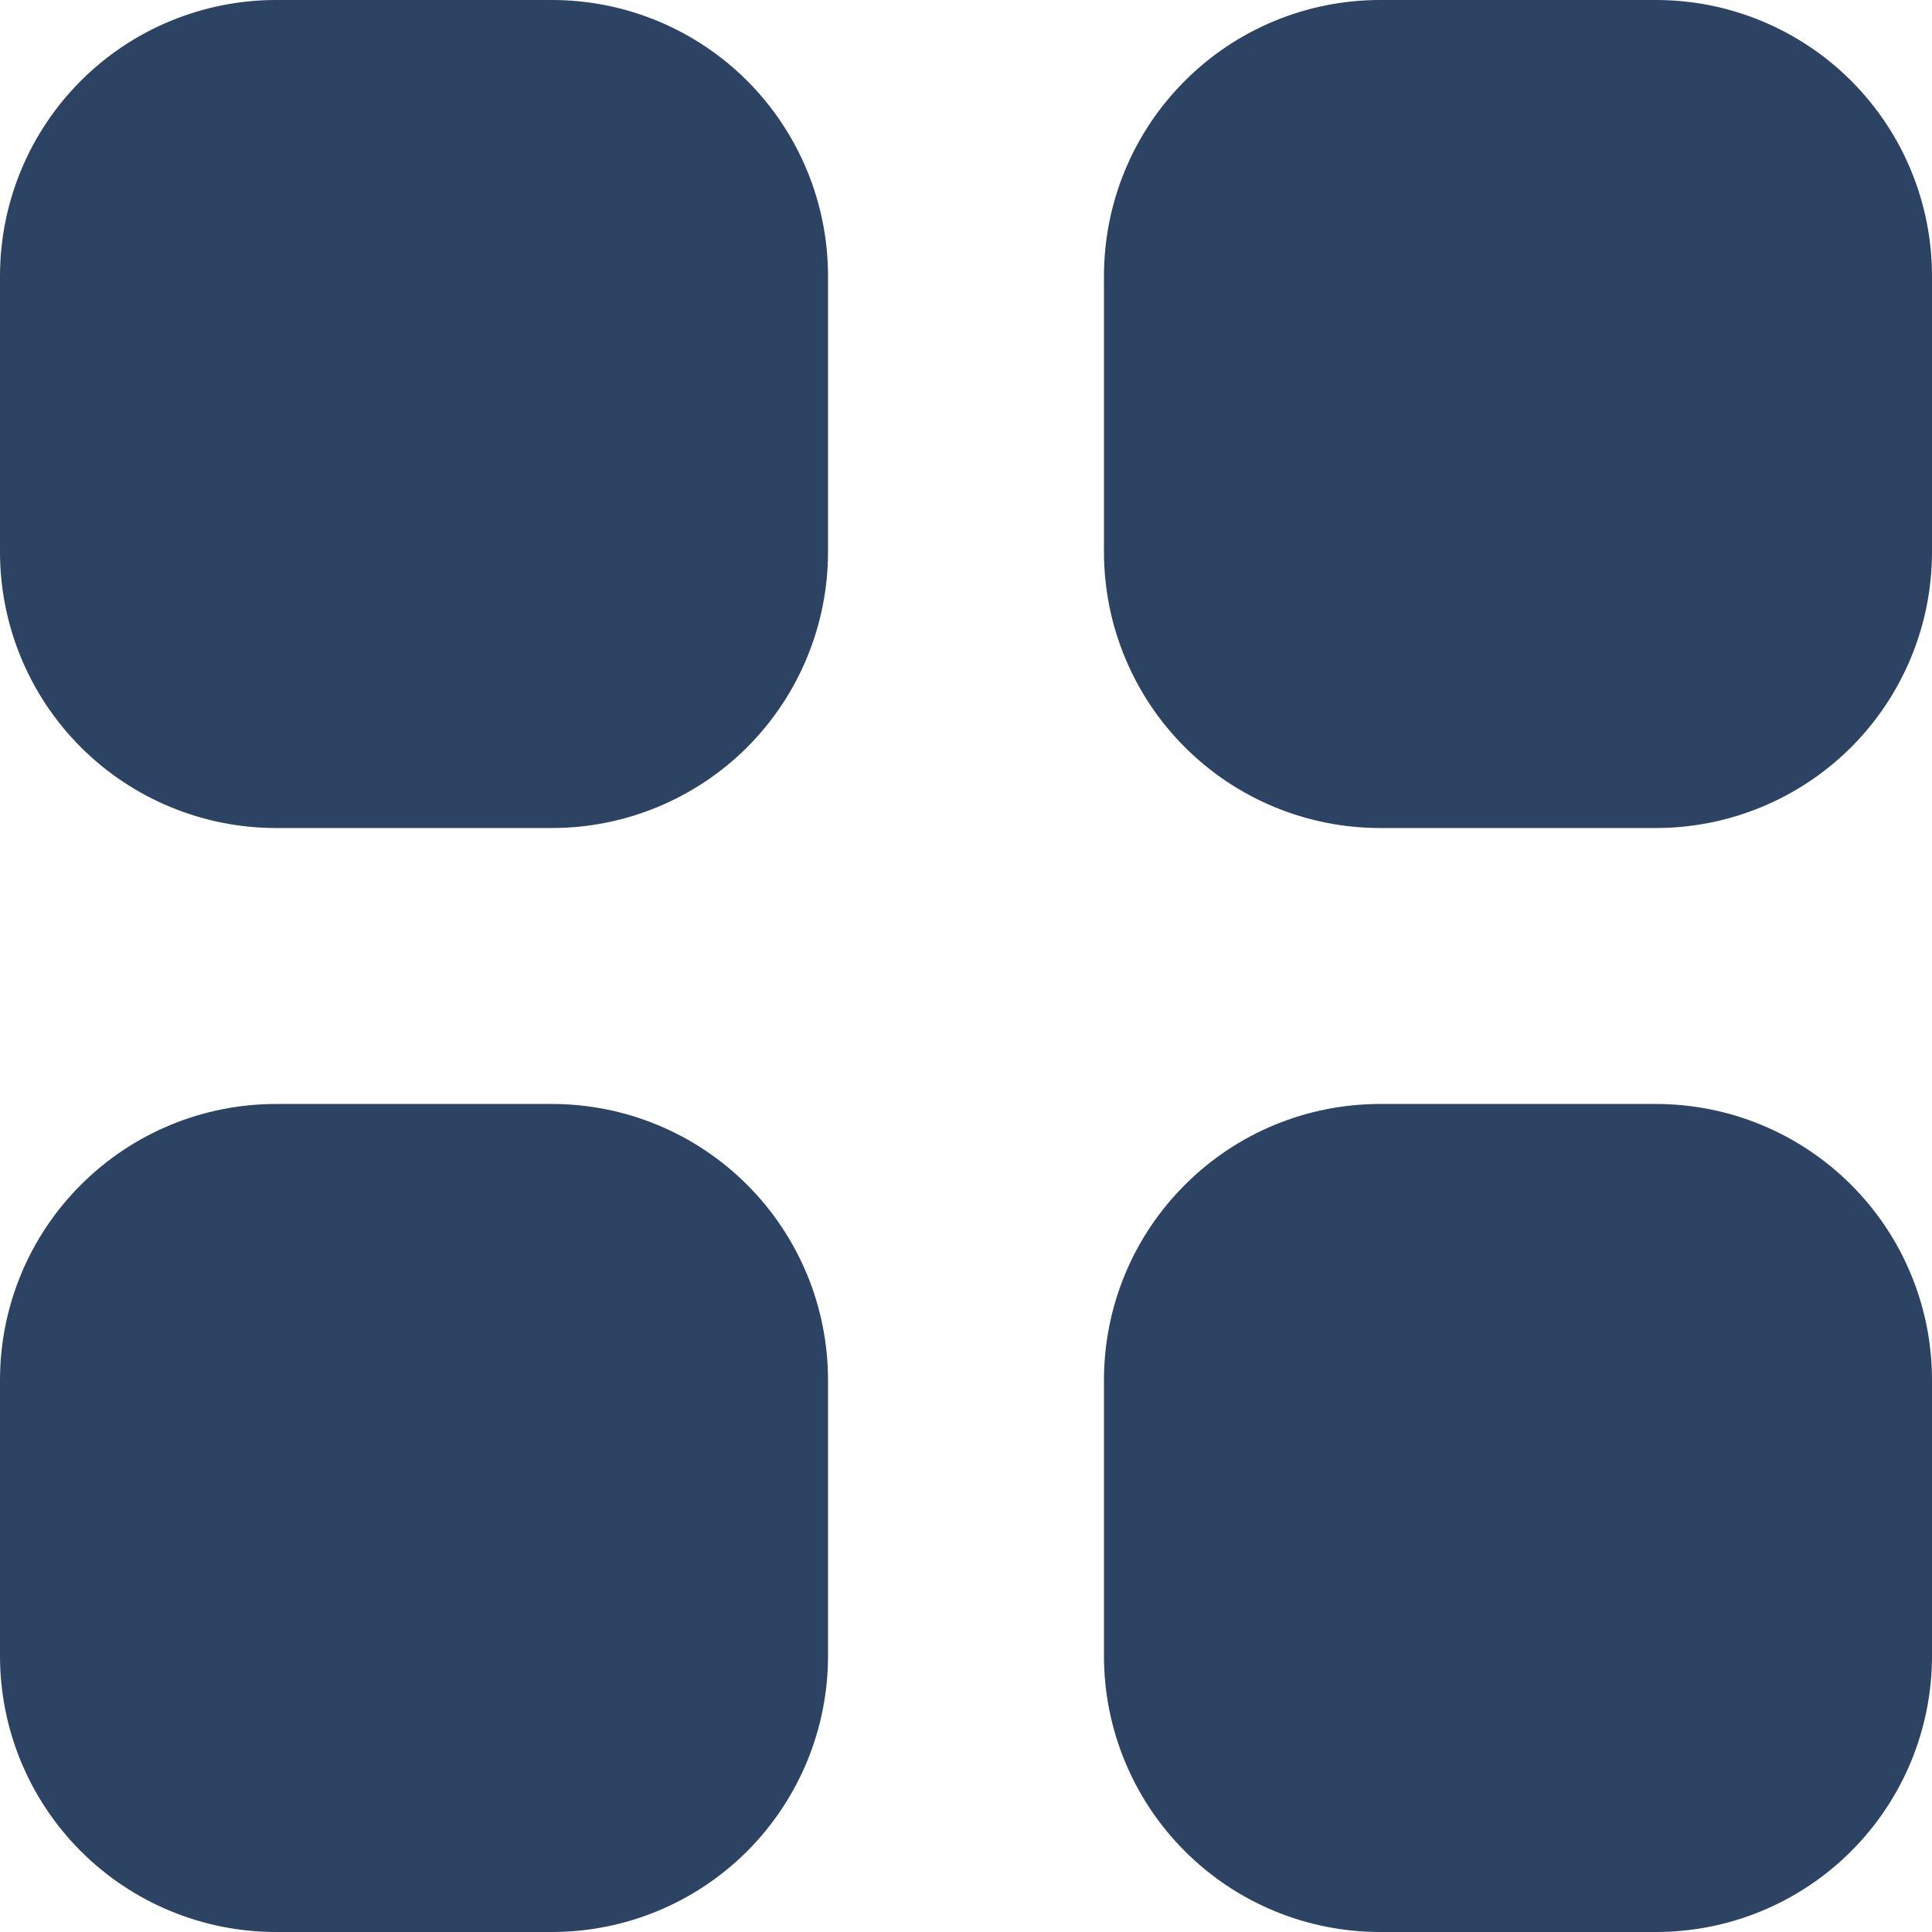
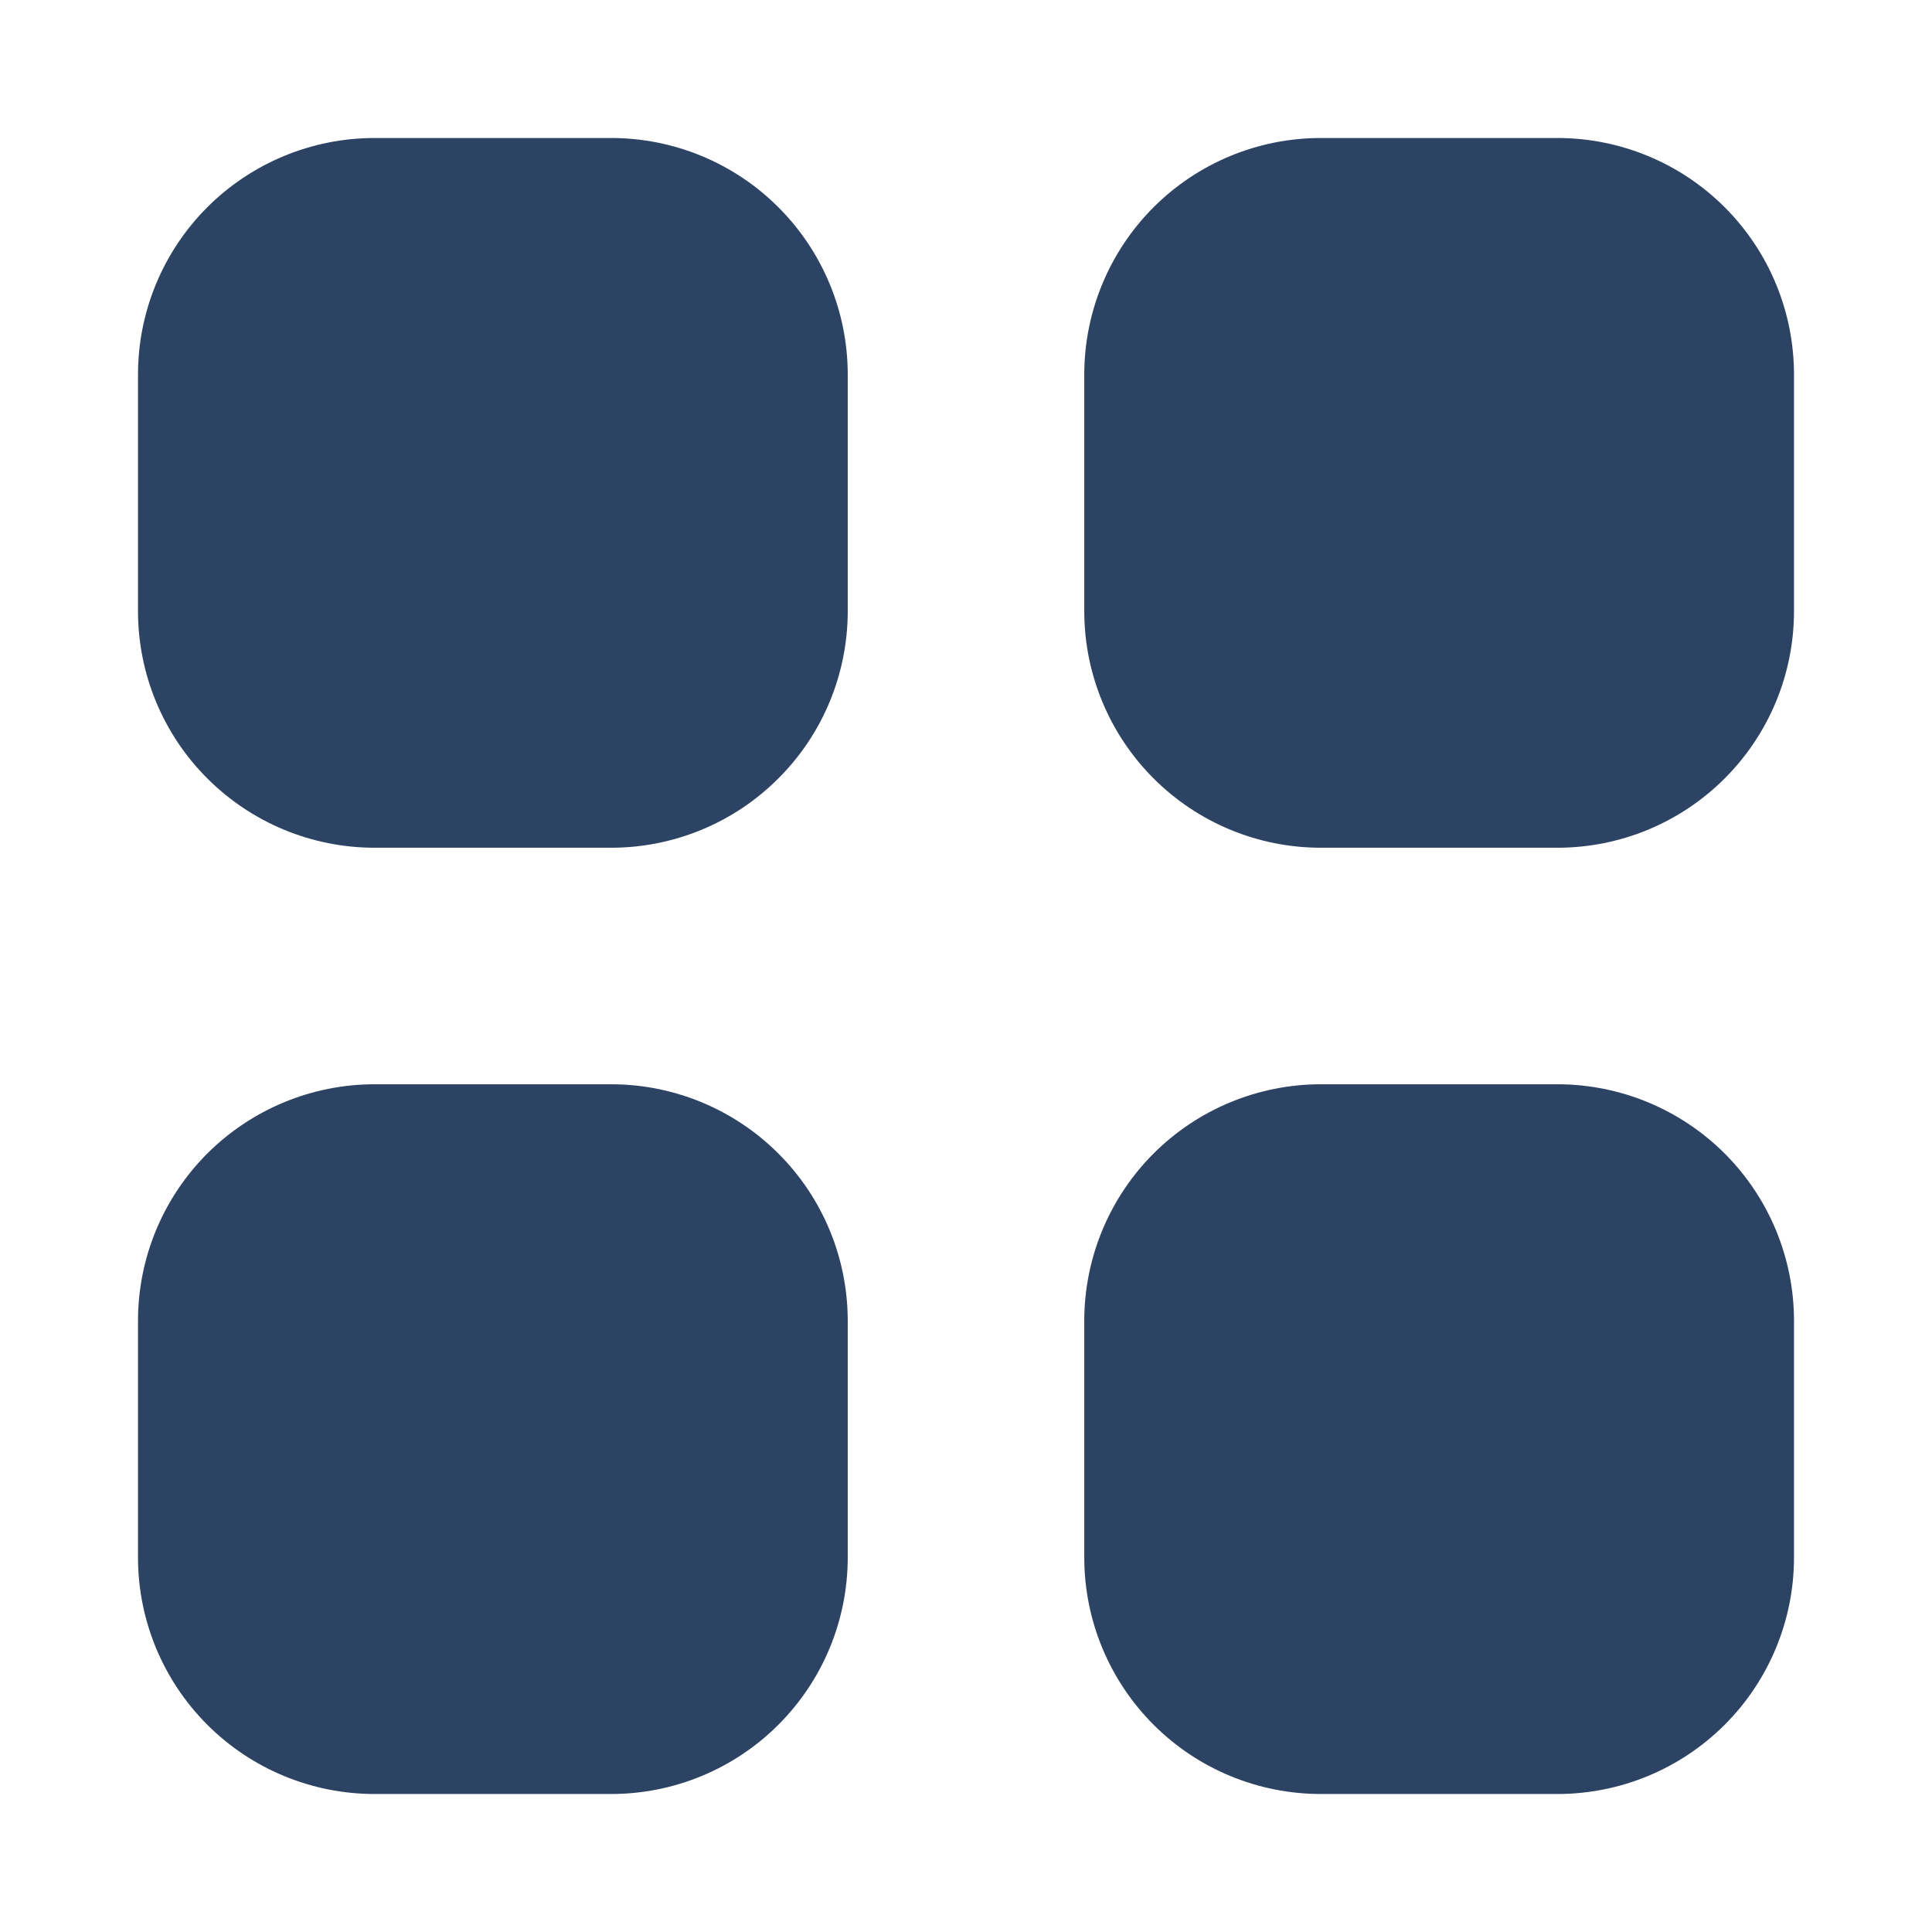
- <svg xmlns="http://www.w3.org/2000/svg" width="24" height="24" viewBox="0 0 24 24" fill="none">
-   <path d="M3.429 0C2.519 0 1.647 0.361 1.004 1.004C0.361 1.647 0 2.519 0 3.429V6.857C0 7.766 0.361 8.639 1.004 9.282C1.647 9.924 2.519 10.286 3.429 10.286H6.857C7.766 10.286 8.639 9.924 9.282 9.282C9.924 8.639 10.286 7.766 10.286 6.857V3.429C10.286 2.519 9.924 1.647 9.282 1.004C8.639 0.361 7.766 0 6.857 0H3.429ZM3.429 13.714C2.519 13.714 1.647 14.075 1.004 14.719C0.361 15.361 0 16.233 0 17.143V20.571C0 21.481 0.361 22.353 1.004 22.996C1.647 23.639 2.519 24 3.429 24H6.857C7.766 24 8.639 23.639 9.282 22.996C9.924 22.353 10.286 21.481 10.286 20.571V17.143C10.286 16.233 9.924 15.361 9.282 14.719C8.639 14.075 7.766 13.714 6.857 13.714H3.429ZM13.714 3.429C13.714 2.519 14.075 1.647 14.719 1.004C15.361 0.361 16.233 0 17.143 0H20.571C21.481 0 22.353 0.361 22.996 1.004C23.639 1.647 24 2.519 24 3.429V6.857C24 7.766 23.639 8.639 22.996 9.282C22.353 9.924 21.481 10.286 20.571 10.286H17.143C16.233 10.286 15.361 9.924 14.719 9.282C14.075 8.639 13.714 7.766 13.714 6.857V3.429ZM13.714 17.143C13.714 16.233 14.075 15.361 14.719 14.719C15.361 14.075 16.233 13.714 17.143 13.714H20.571C21.481 13.714 22.353 14.075 22.996 14.719C23.639 15.361 24 16.233 24 17.143V20.571C24 21.481 23.639 22.353 22.996 22.996C22.353 23.639 21.481 24 20.571 24H17.143C16.233 24 15.361 23.639 14.719 22.996C14.075 22.353 13.714 21.481 13.714 20.571V17.143Z" fill="#2C4364" />
+ <svg xmlns="http://www.w3.org/2000/svg" width="28" height="28" viewBox="0 0 28 28" fill="none">
+   <path d="M5.429 2C4.519 2 3.647 2.361 3.004 3.004C2.361 3.647 2 4.519 2 5.429V8.857C2 9.766 2.361 10.639 3.004 11.281C3.647 11.925 4.519 12.286 5.429 12.286H8.857C9.766 12.286 10.639 11.925 11.281 11.281C11.925 10.639 12.286 9.766 12.286 8.857V5.429C12.286 4.519 11.925 3.647 11.281 3.004C10.639 2.361 9.766 2 8.857 2H5.429ZM5.429 15.714C4.519 15.714 3.647 16.076 3.004 16.718C2.361 17.361 2 18.233 2 19.143V22.571C2 23.481 2.361 24.353 3.004 24.996C3.647 25.639 4.519 26 5.429 26H8.857C9.766 26 10.639 25.639 11.281 24.996C11.925 24.353 12.286 23.481 12.286 22.571V19.143C12.286 18.233 11.925 17.361 11.281 16.718C10.639 16.076 9.766 15.714 8.857 15.714H5.429ZM15.714 5.429C15.714 4.519 16.076 3.647 16.718 3.004C17.361 2.361 18.233 2 19.143 2H22.571C23.481 2 24.353 2.361 24.996 3.004C25.639 3.647 26 4.519 26 5.429V8.857C26 9.766 25.639 10.639 24.996 11.281C24.353 11.925 23.481 12.286 22.571 12.286H19.143C18.233 12.286 17.361 11.925 16.718 11.281C16.076 10.639 15.714 9.766 15.714 8.857V5.429ZM15.714 19.143C15.714 18.233 16.076 17.361 16.718 16.718C17.361 16.076 18.233 15.714 19.143 15.714H22.571C23.481 15.714 24.353 16.076 24.996 16.718C25.639 17.361 26 18.233 26 19.143V22.571C26 23.481 25.639 24.353 24.996 24.996C24.353 25.639 23.481 26 22.571 26H19.143C18.233 26 17.361 25.639 16.718 24.996C16.076 24.353 15.714 23.481 15.714 22.571V19.143Z" fill="#2C4364" />
</svg>
